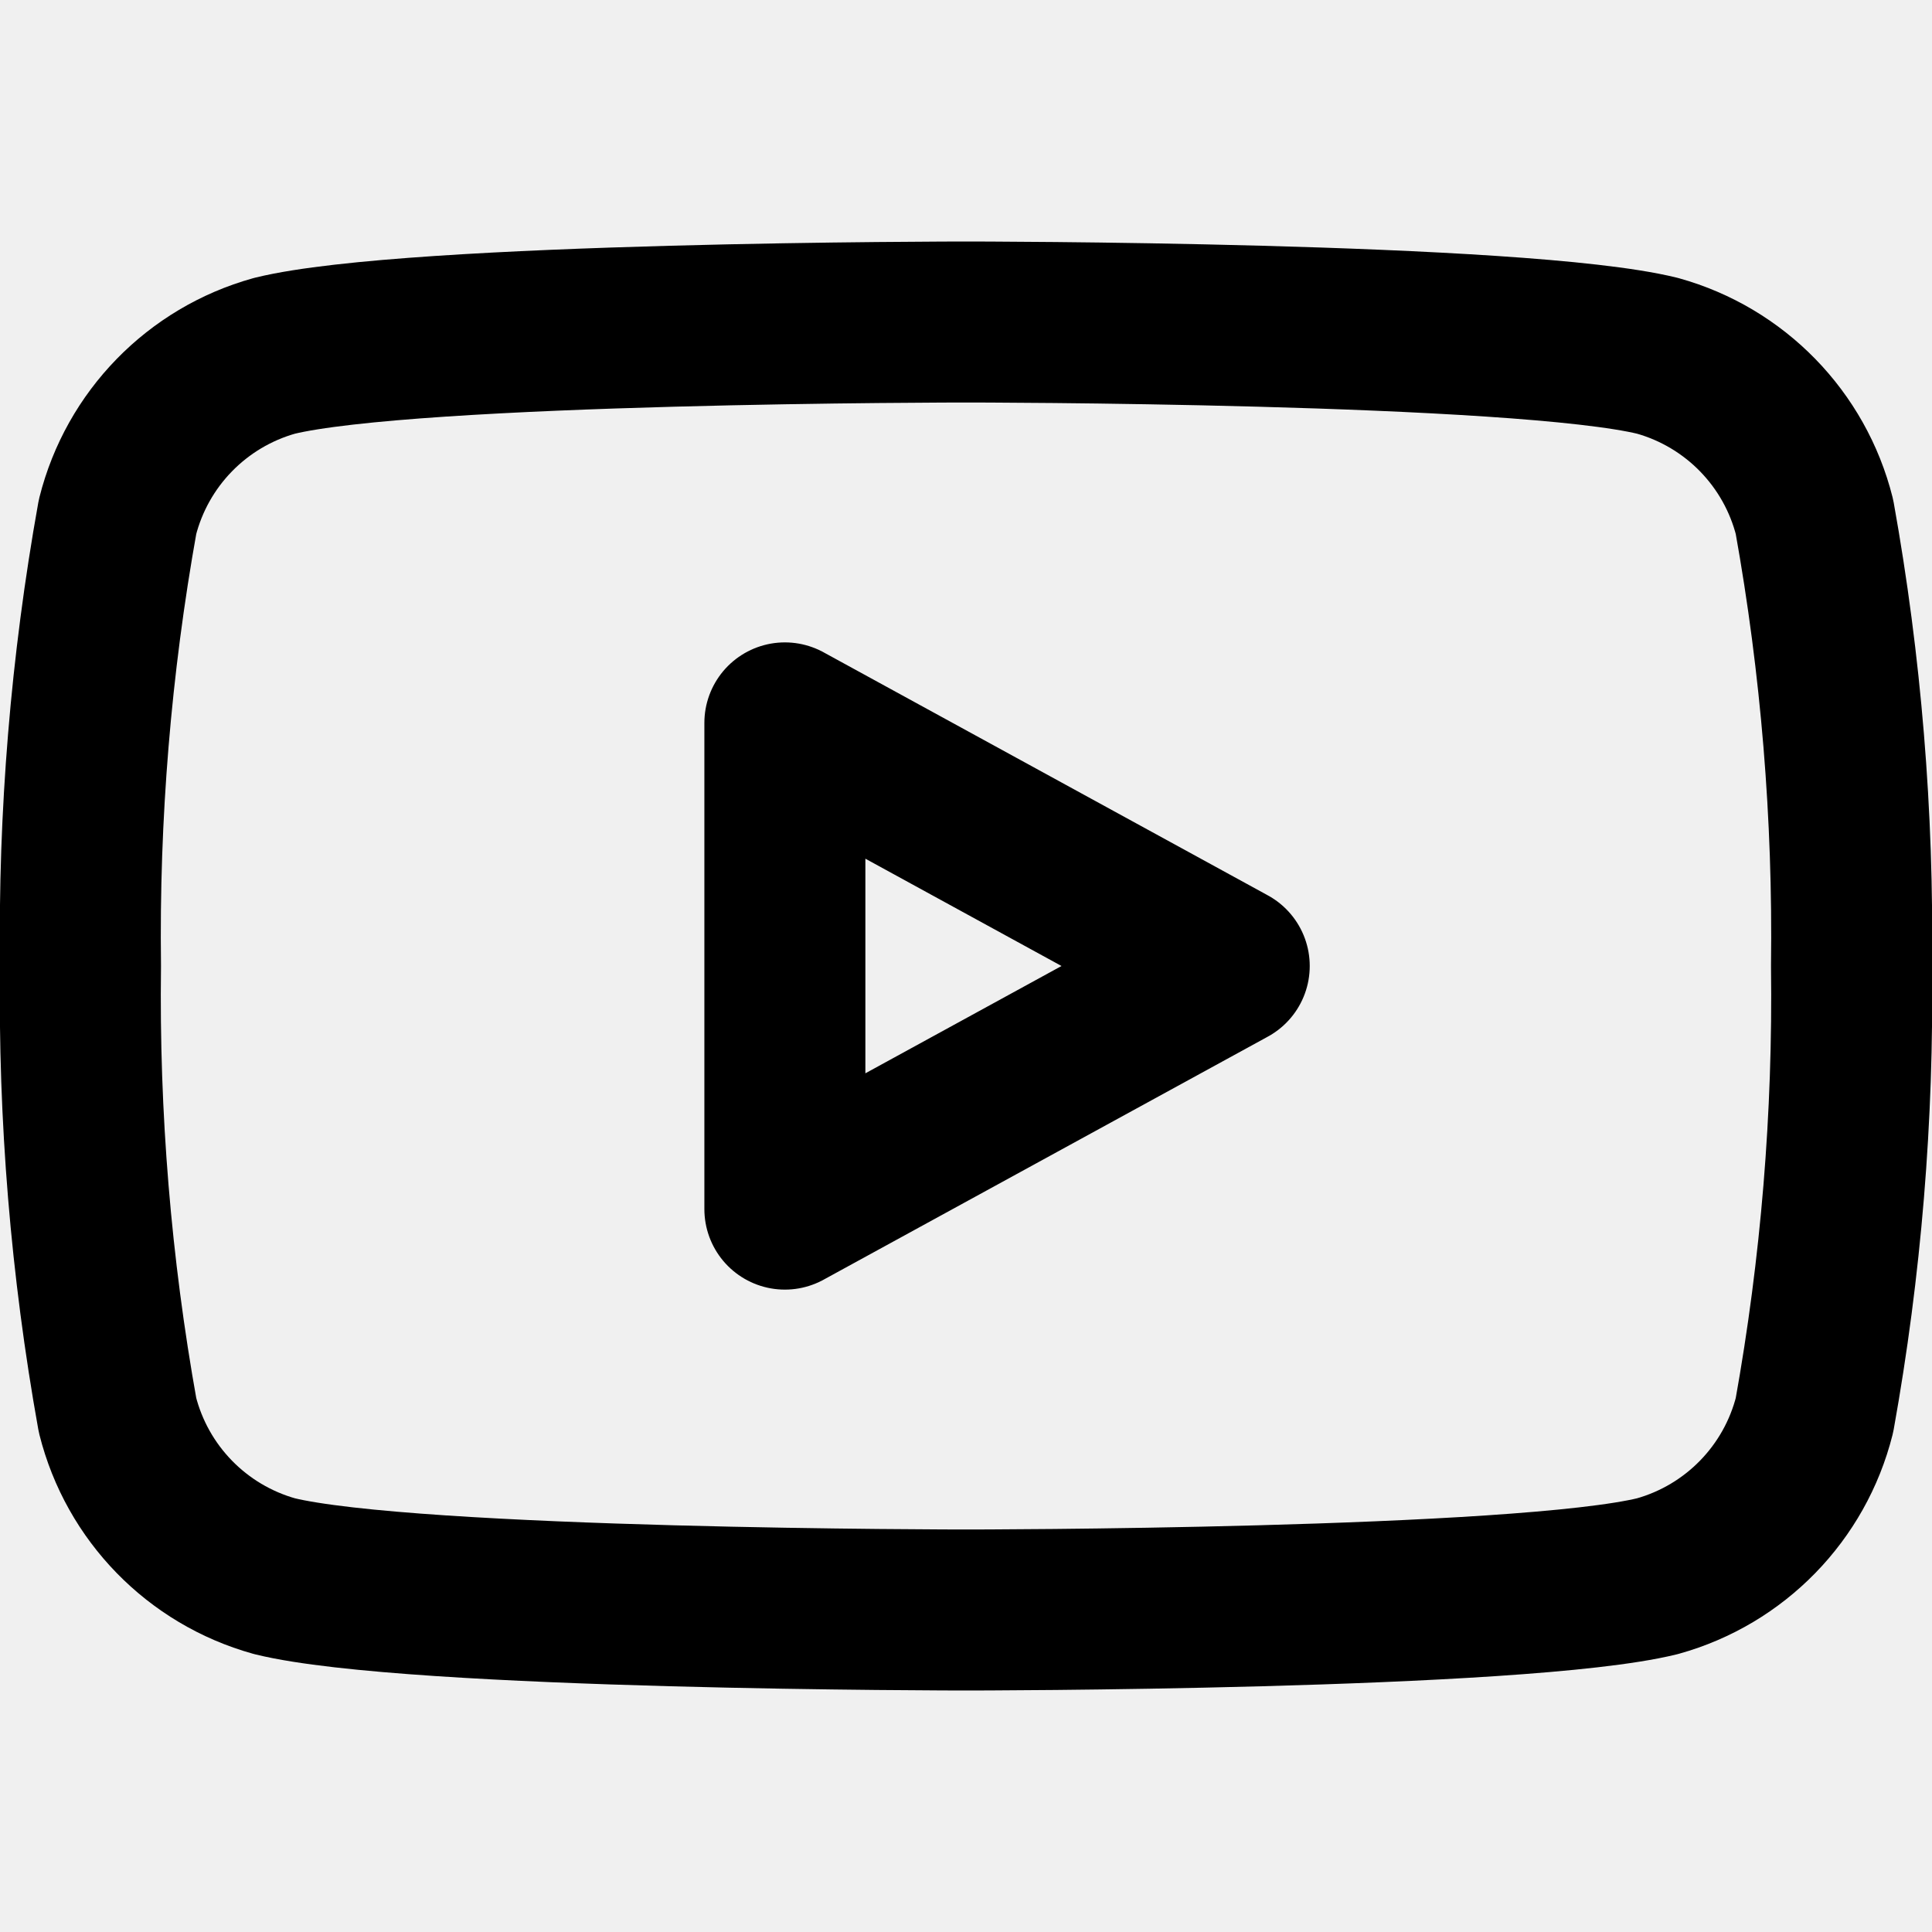
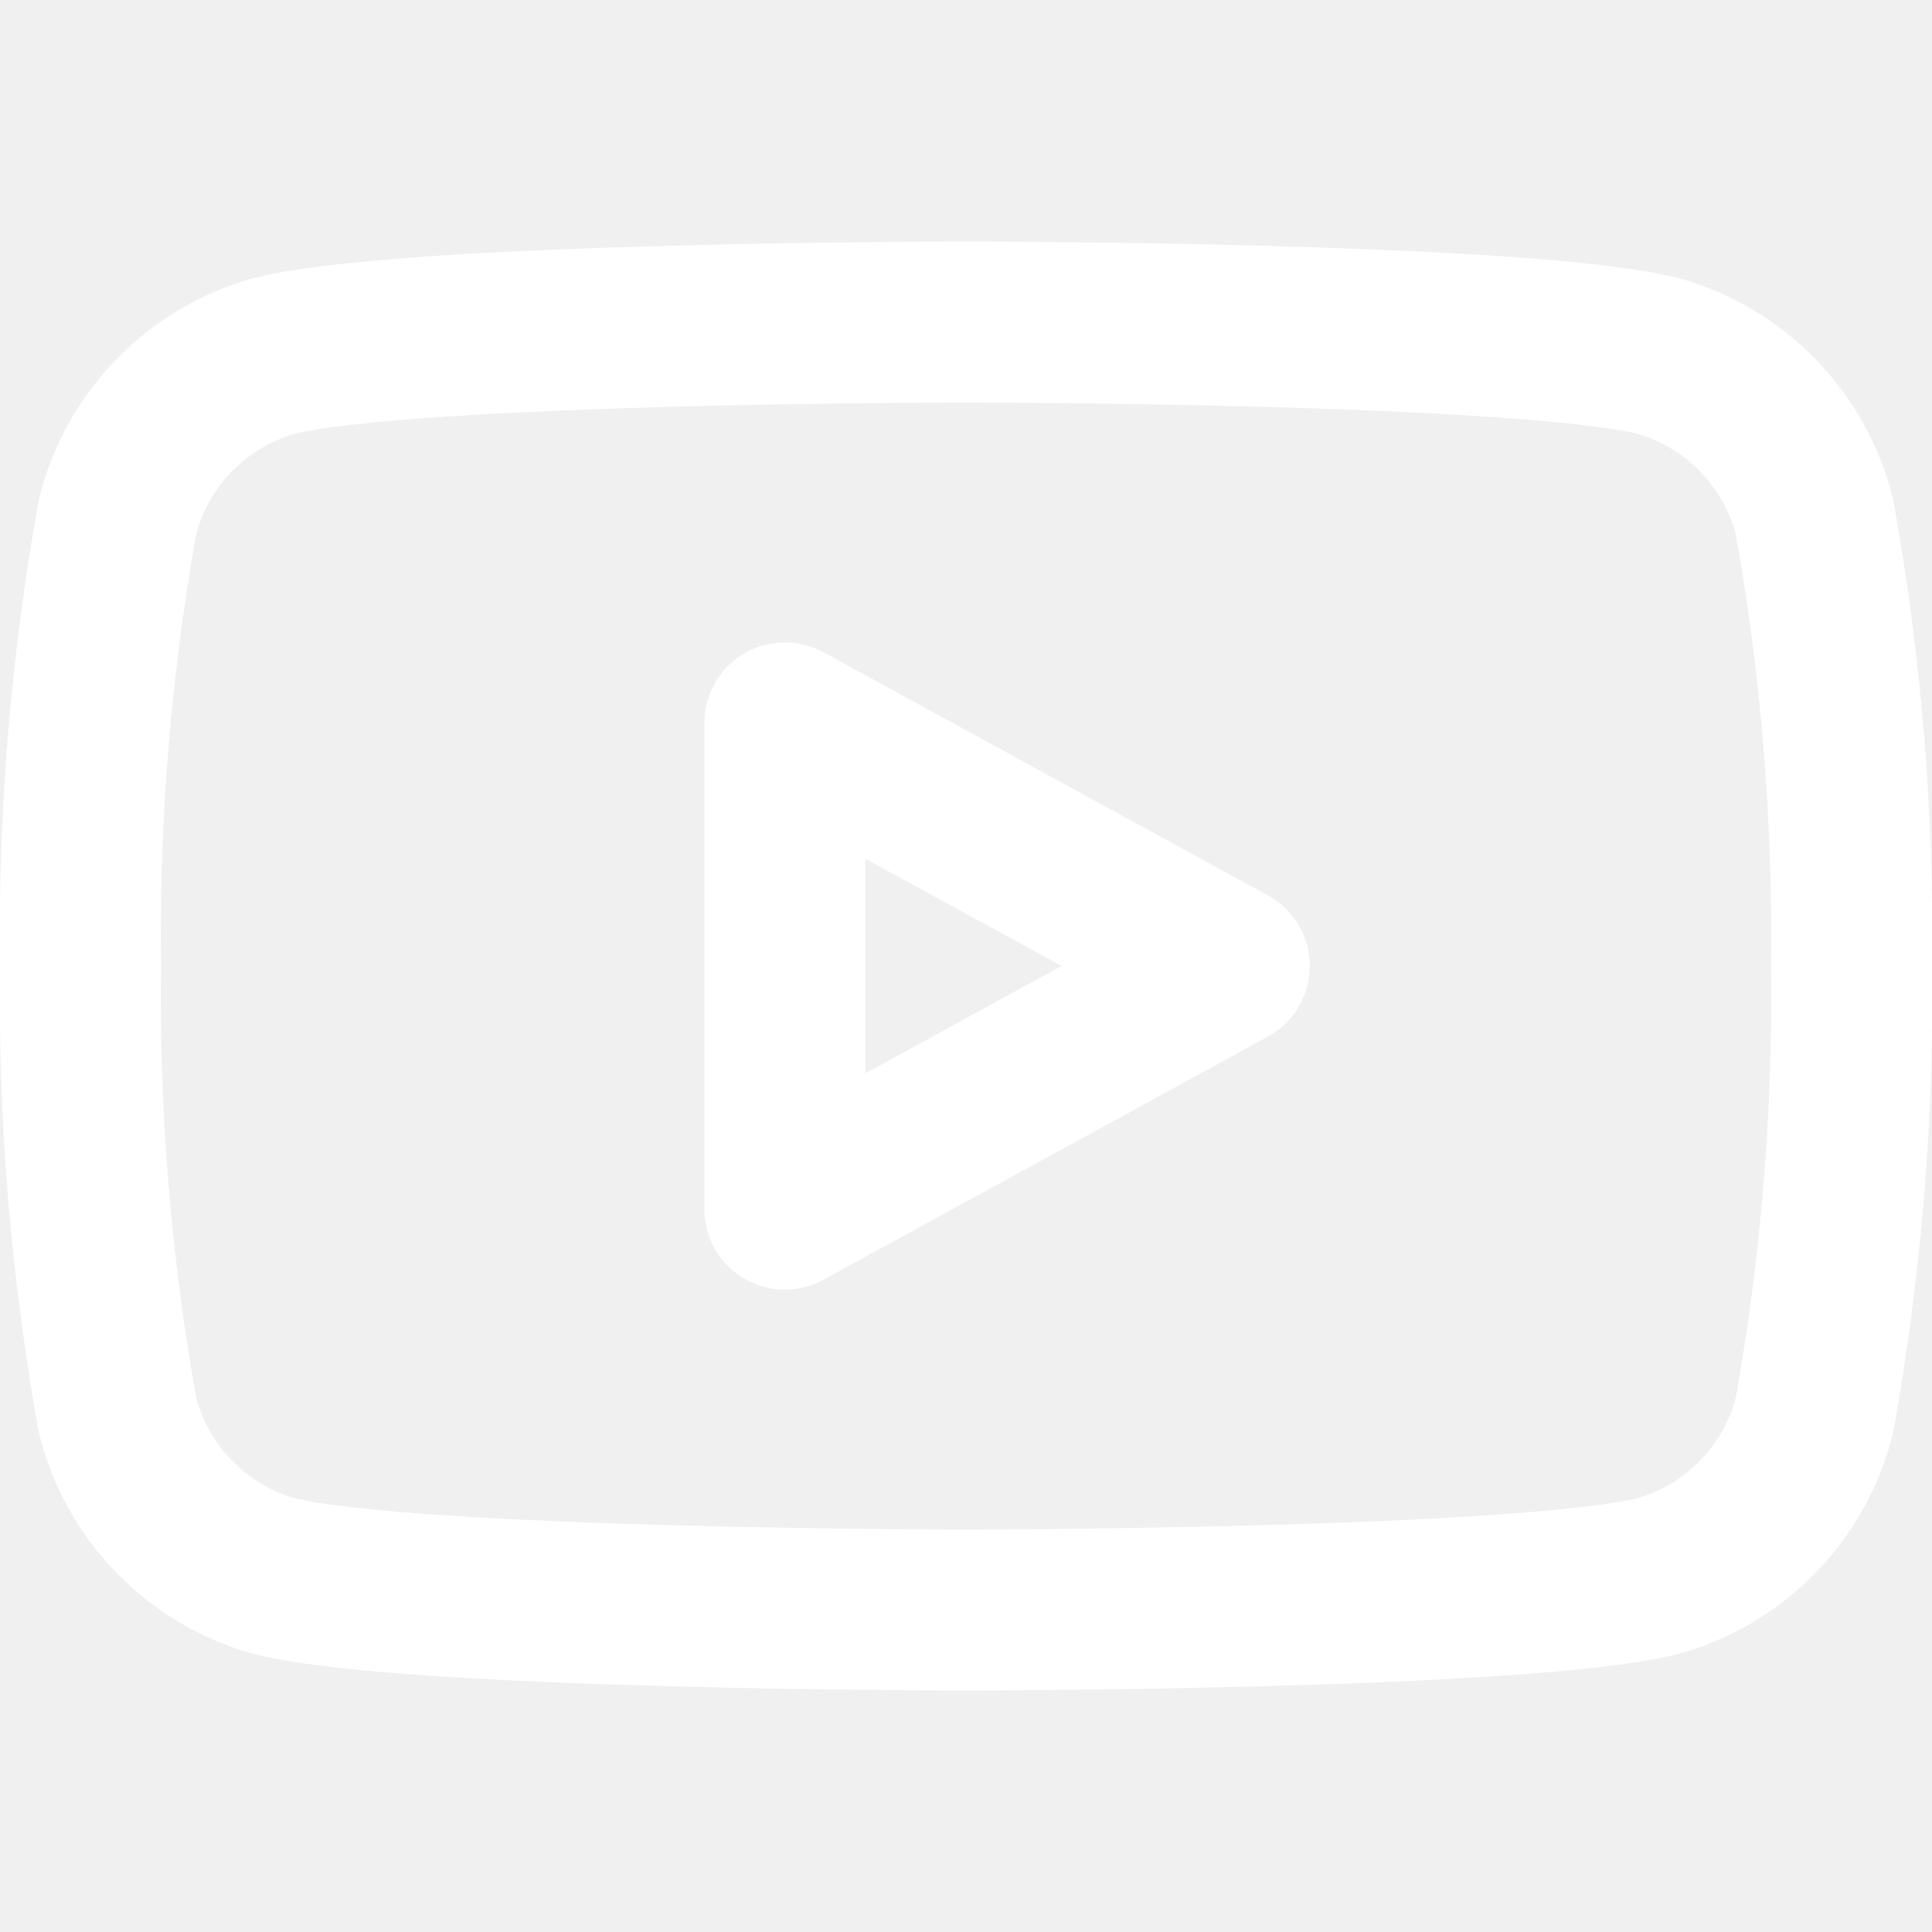
- <svg xmlns="http://www.w3.org/2000/svg" width="24" height="24" viewBox="0 0 24 24" fill="none" stroke="currentColor" stroke-width="2" stroke-linecap="round" stroke-linejoin="round" class="feather feather-youtube">
+ <svg xmlns="http://www.w3.org/2000/svg" width="24" height="24" viewBox="0 0 24 24" fill="none" stroke="white" stroke-width="2" stroke-linecap="round" stroke-linejoin="round" class="feather feather-youtube">
  <path d="M22.54 6.42a2.78 2.78 0 0 0-1.95-2C18.88 4 12 4 12 4s-6.88 0-8.59.42a2.78 2.78 0 0 0-1.95 2A29.4 29.4 0 0 0 1 12a29.4 29.4 0 0 0 .46 5.58 2.78 2.78 0 0 0 1.95 2c1.71.42 8.59.42 8.59.42s6.88 0 8.59-.42a2.78 2.78 0 0 0 1.95-2A29.4 29.4 0 0 0 23 12a29.4 29.4 0 0 0-.46-5.58z" />
  <polygon points="9.75 15.02 15.27 12 9.75 8.98 9.75 15.02" />
</svg>
